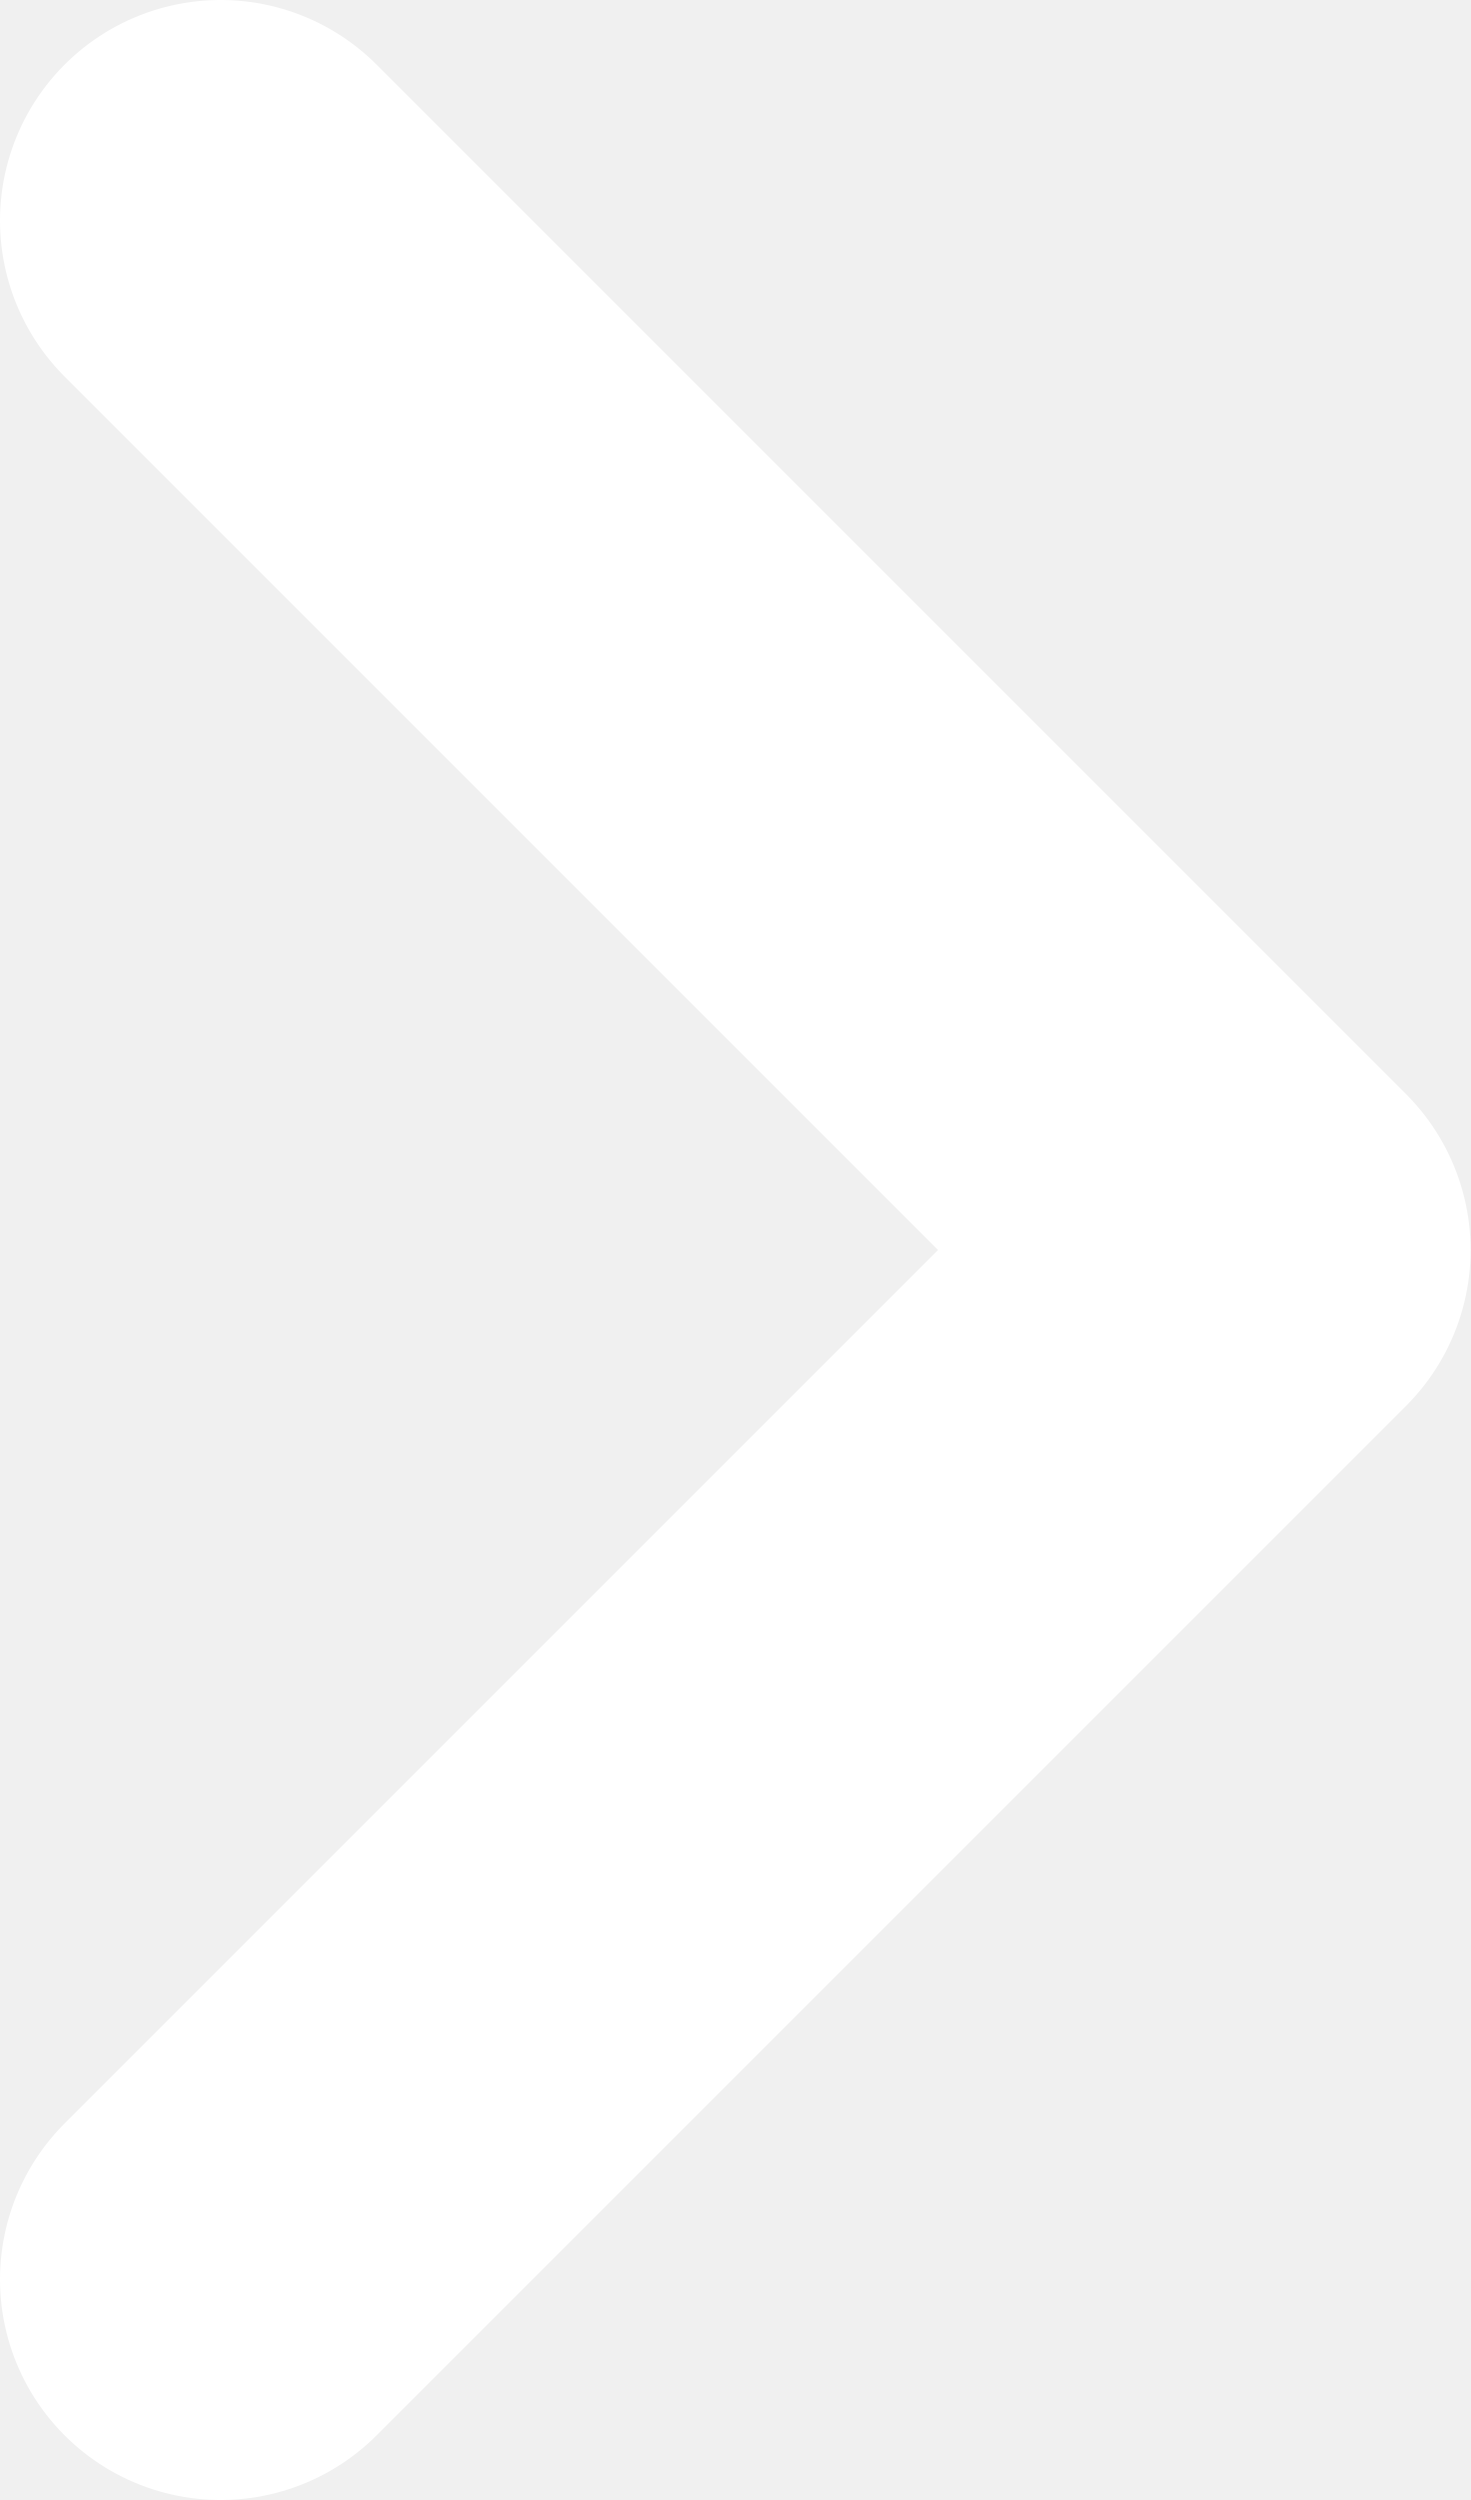
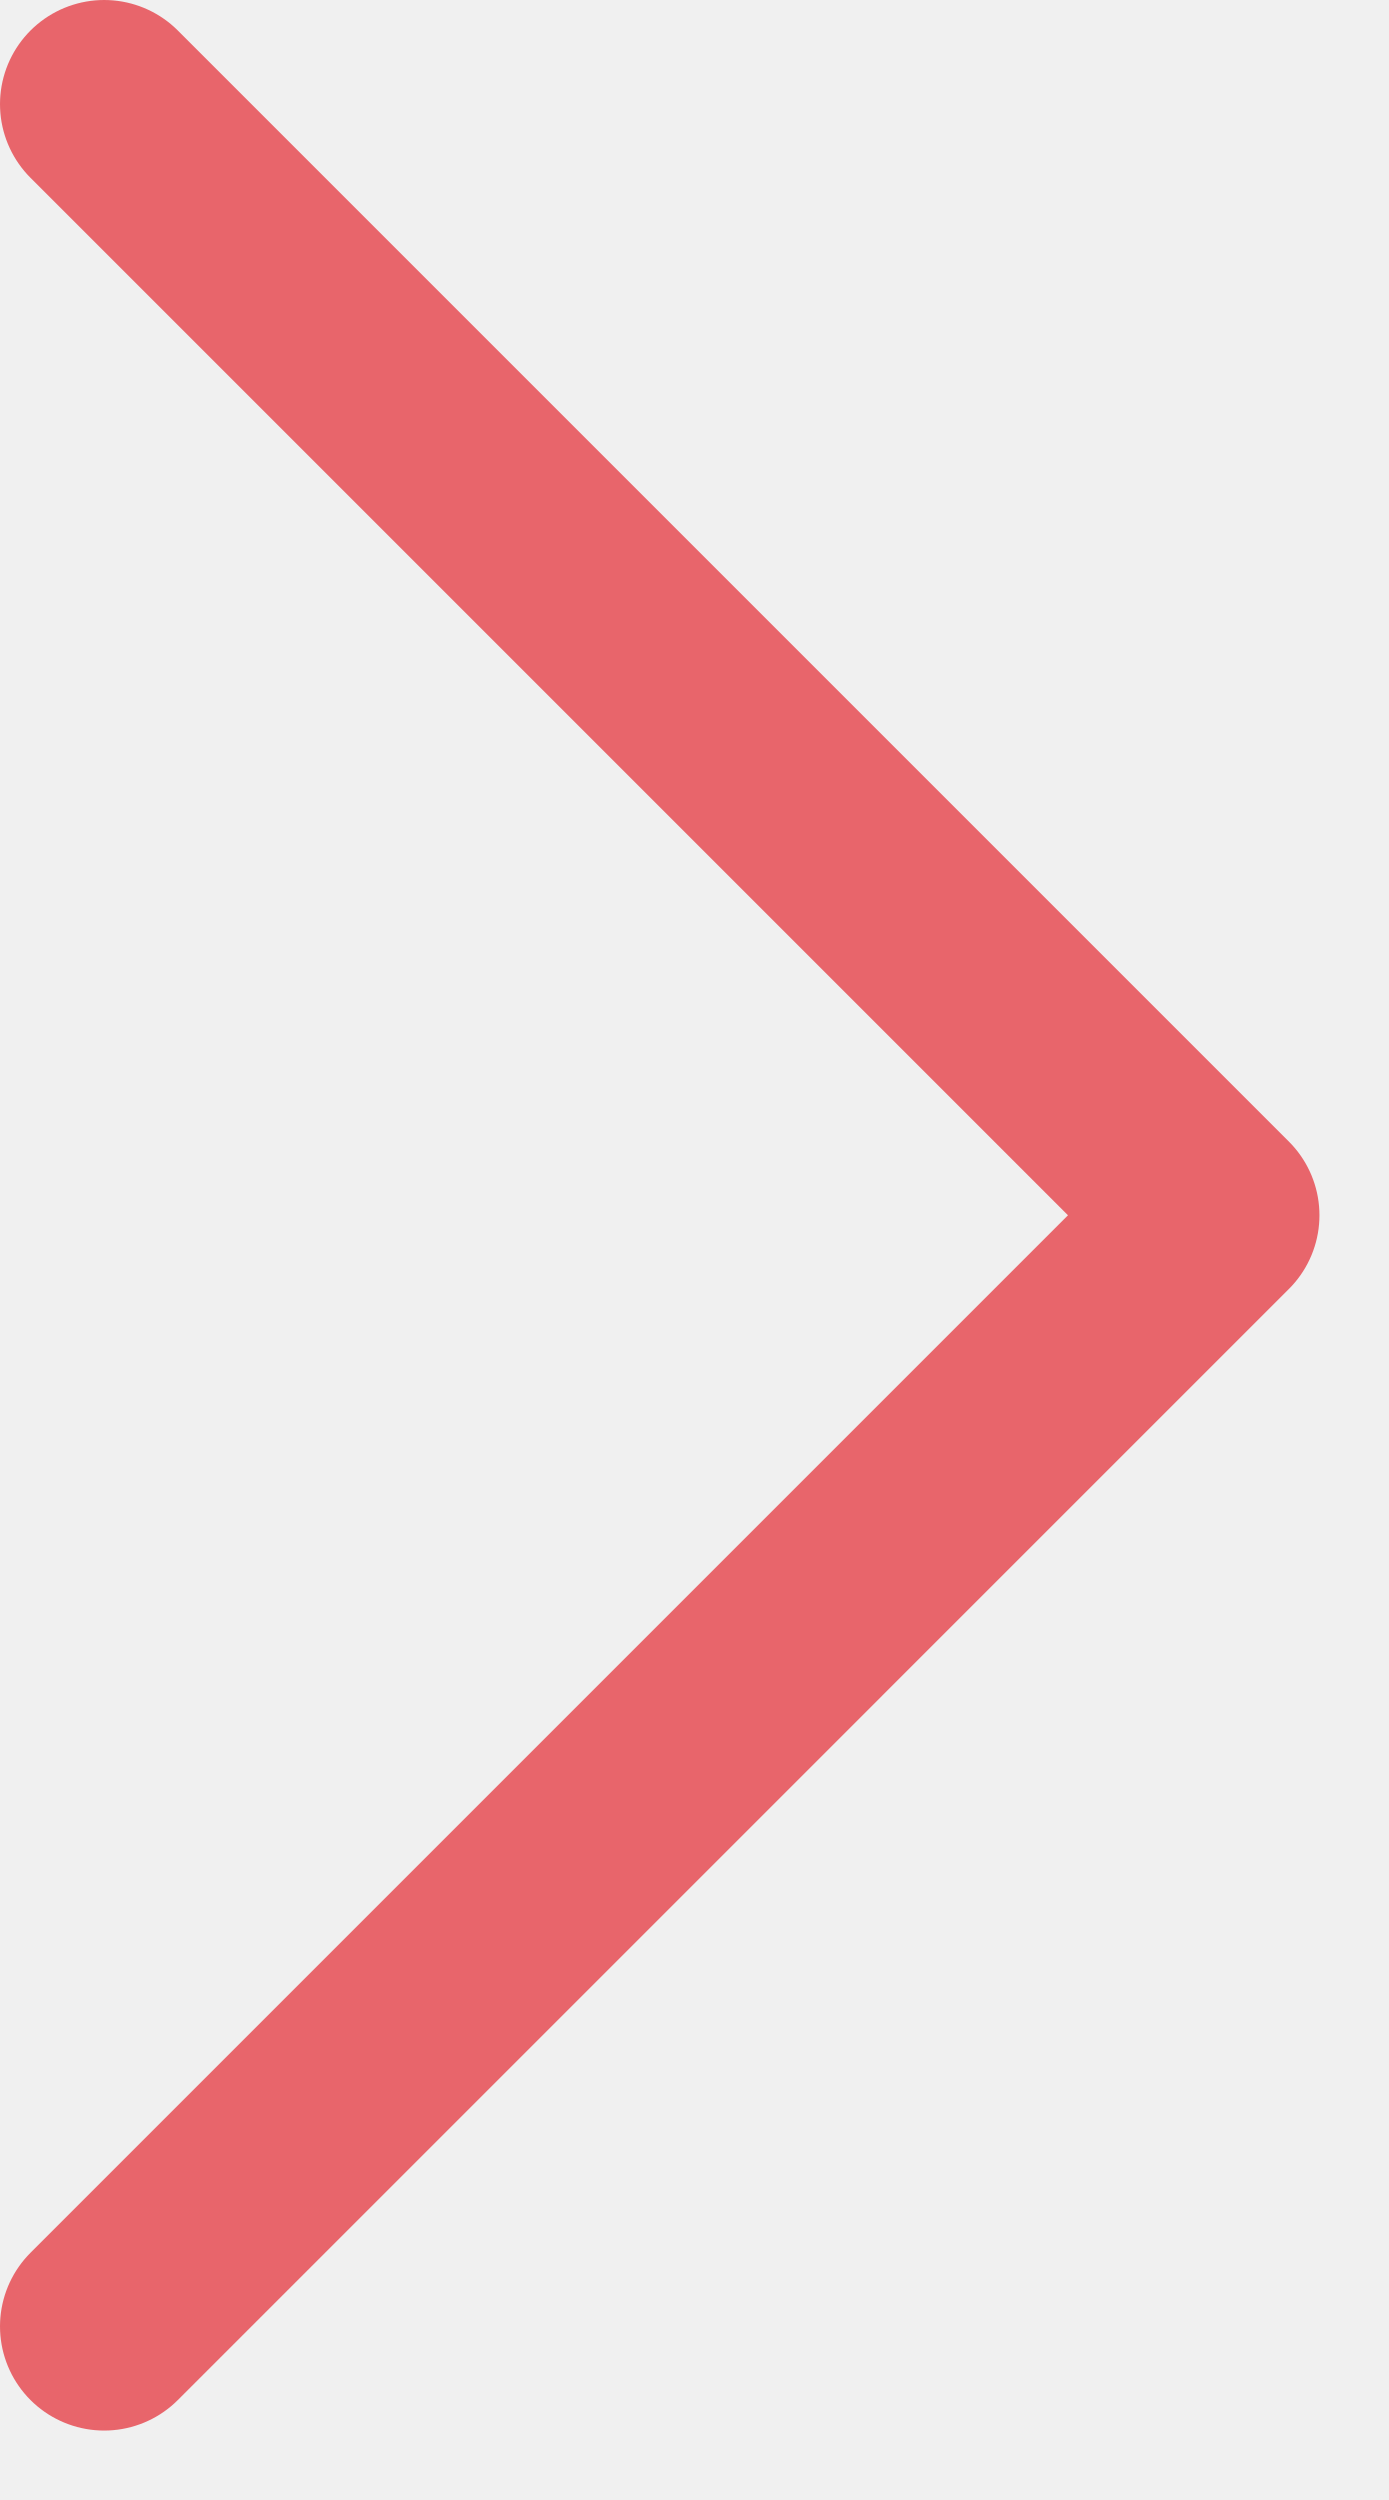
- <svg xmlns="http://www.w3.org/2000/svg" width="10" height="17" viewBox="0 0 10 17" fill="none">
-   <path d="M1.5 15.5L8.5 8.5L1.5 1.5" stroke="white" stroke-width="3" stroke-linecap="round" stroke-linejoin="round" />
+ <svg xmlns="http://www.w3.org/2000/svg" width="10" height="18" viewBox="0 0 10 18" fill="none">
+   <path d="M0.75 16.75L8.75 8.75L0.75 0.75" stroke="#E8656B" stroke-width="1.5" stroke-linecap="round" stroke-linejoin="round" />
</svg>
